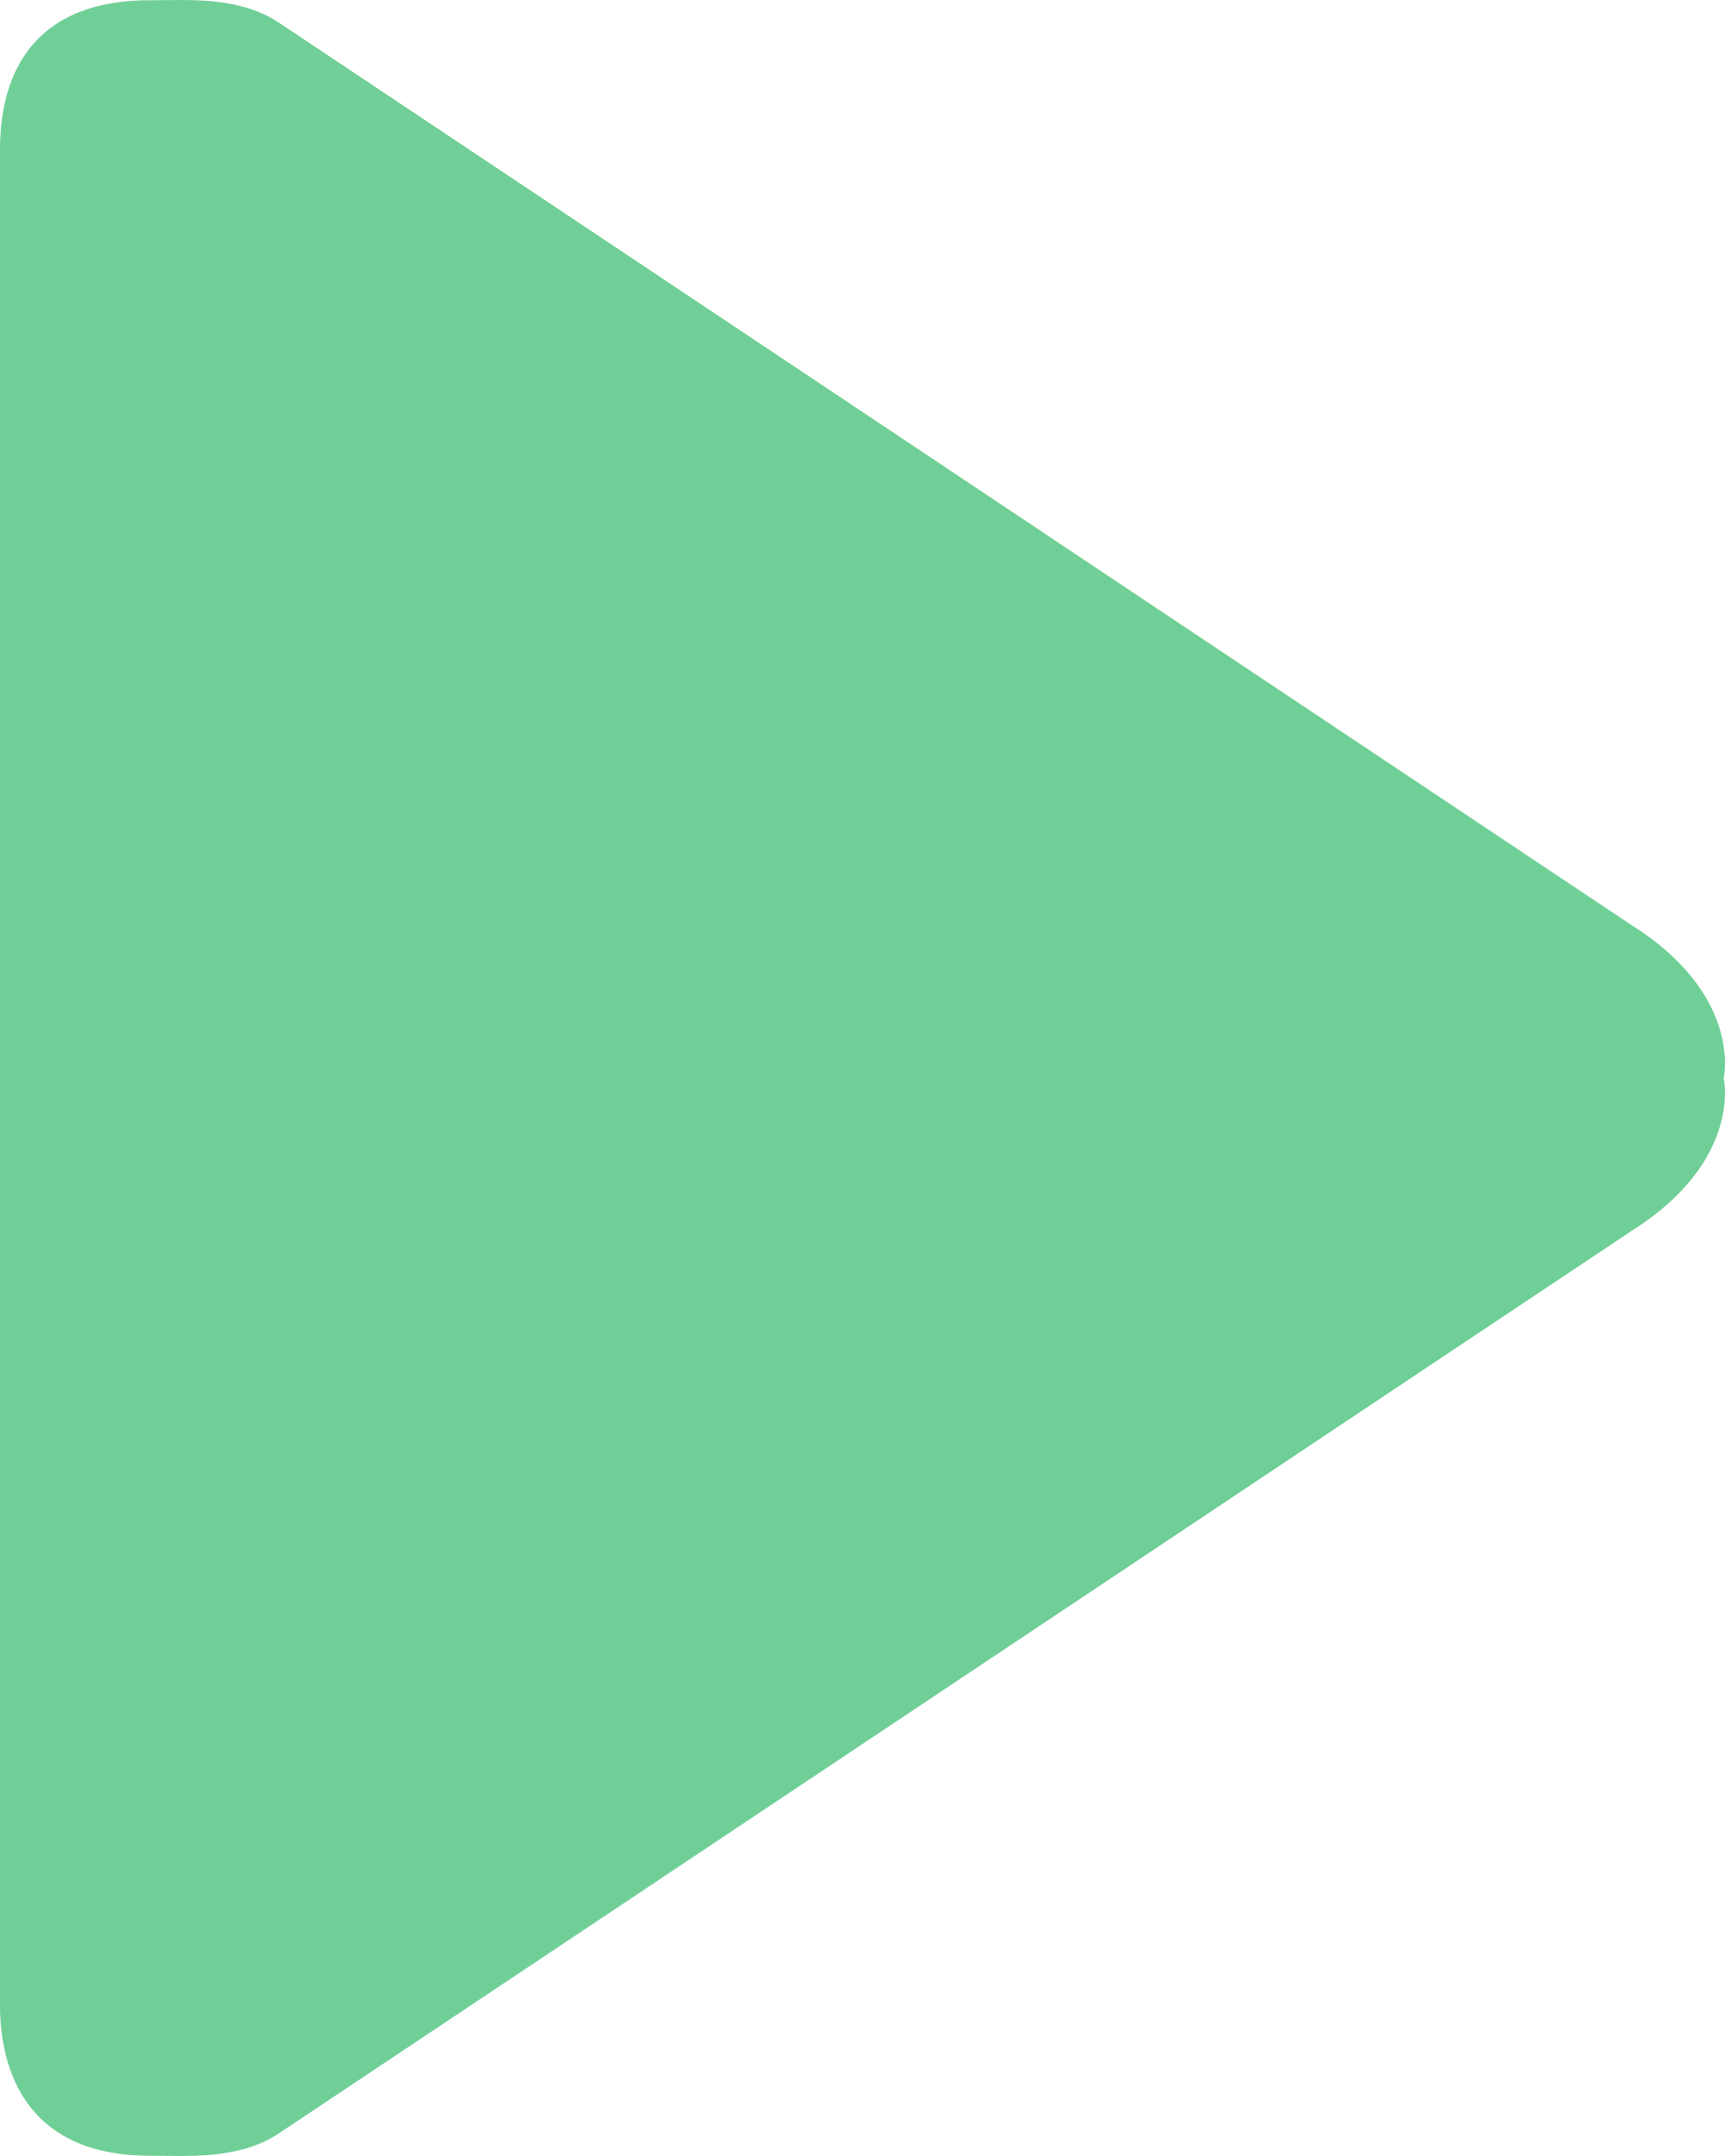
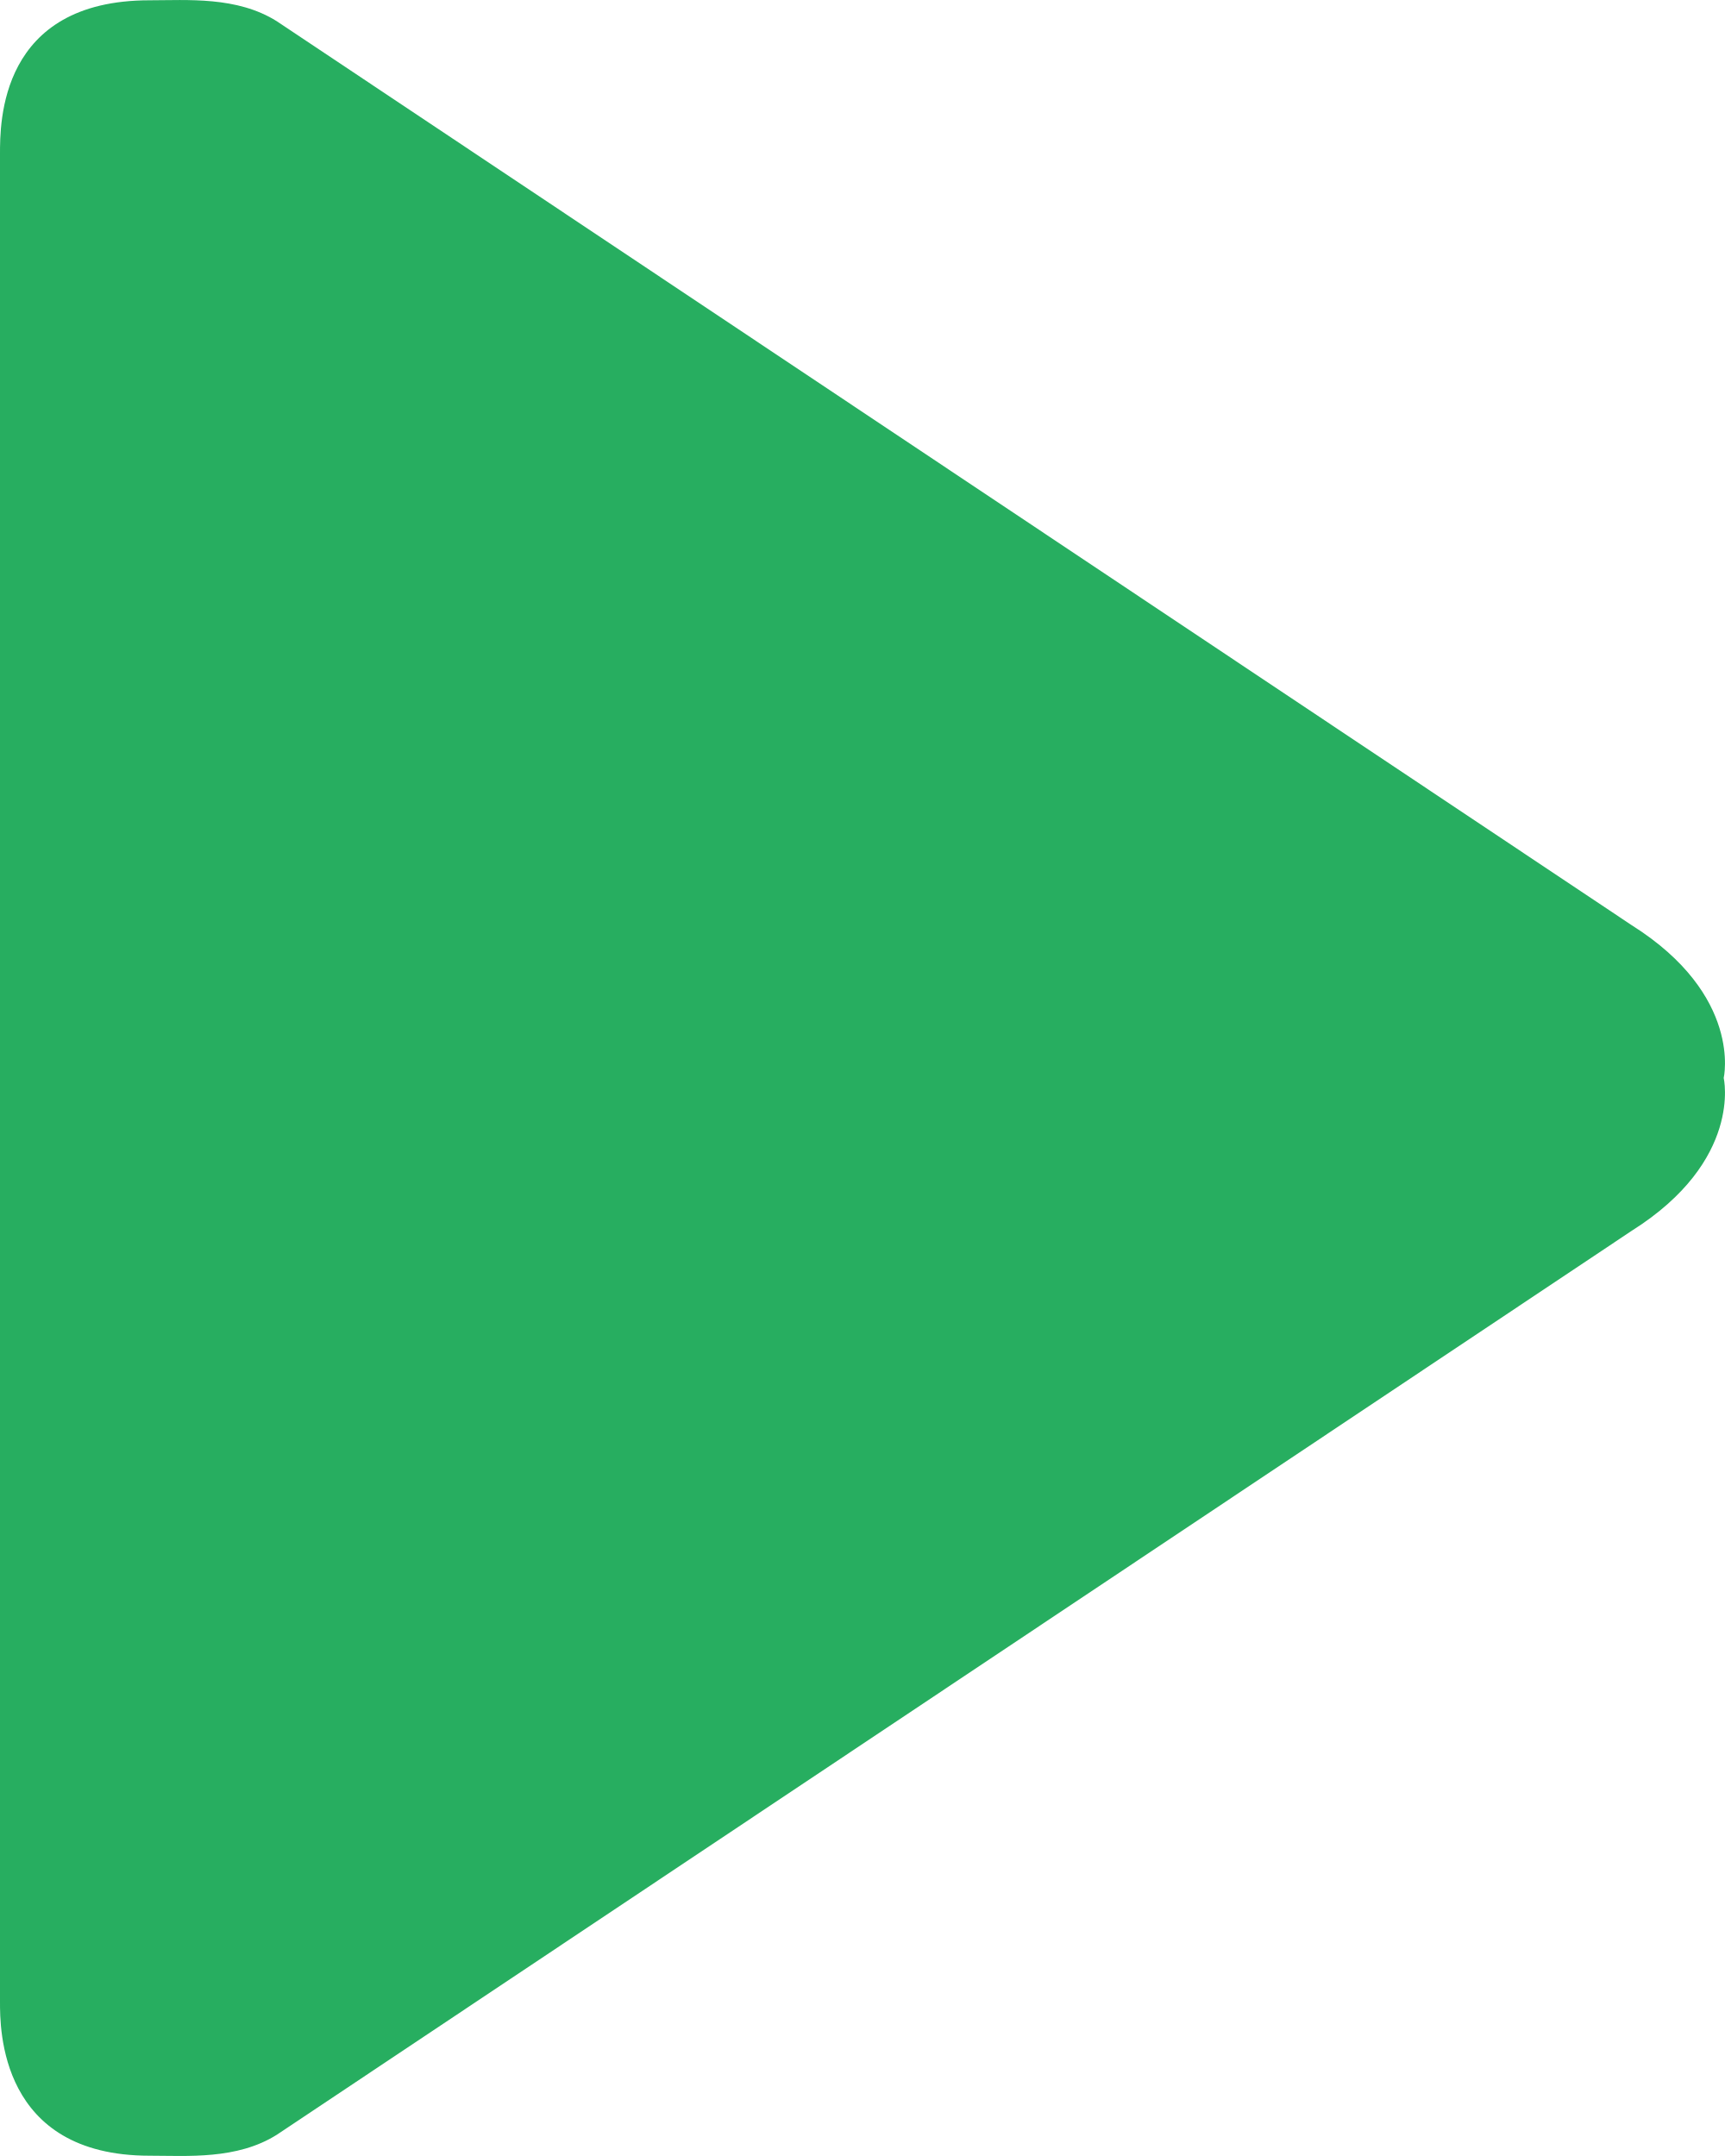
<svg xmlns="http://www.w3.org/2000/svg" width="12" height="15" viewBox="0 0 12 15" fill="none">
-   <path fill-rule="evenodd" clip-rule="evenodd" d="M11.351 6.437L1.926 0.148C1.648 -0.027 1.302 0.002 1.041 0.002C-0.005 0.002 3.58597e-07 0.856 3.58597e-07 1.073V13.927C3.58597e-07 14.11 -0.005 14.998 1.041 14.998C1.302 14.998 1.648 15.027 1.926 14.852L11.351 8.563C12.125 8.075 11.991 7.5 11.991 7.5C11.991 7.5 12.125 6.925 11.351 6.437Z" fill="#6FCF97" />
+   <path fill-rule="evenodd" clip-rule="evenodd" d="M11.351 6.437L1.926 0.148C1.648 -0.027 1.302 0.002 1.041 0.002C-0.005 0.002 3.58597e-07 0.856 3.58597e-07 1.073V13.927C3.58597e-07 14.11 -0.005 14.998 1.041 14.998C1.302 14.998 1.648 15.027 1.926 14.852L11.351 8.563C12.125 8.075 11.991 7.5 11.991 7.5C11.991 7.5 12.125 6.925 11.351 6.437Z" fill="#27ae60" />
</svg>
